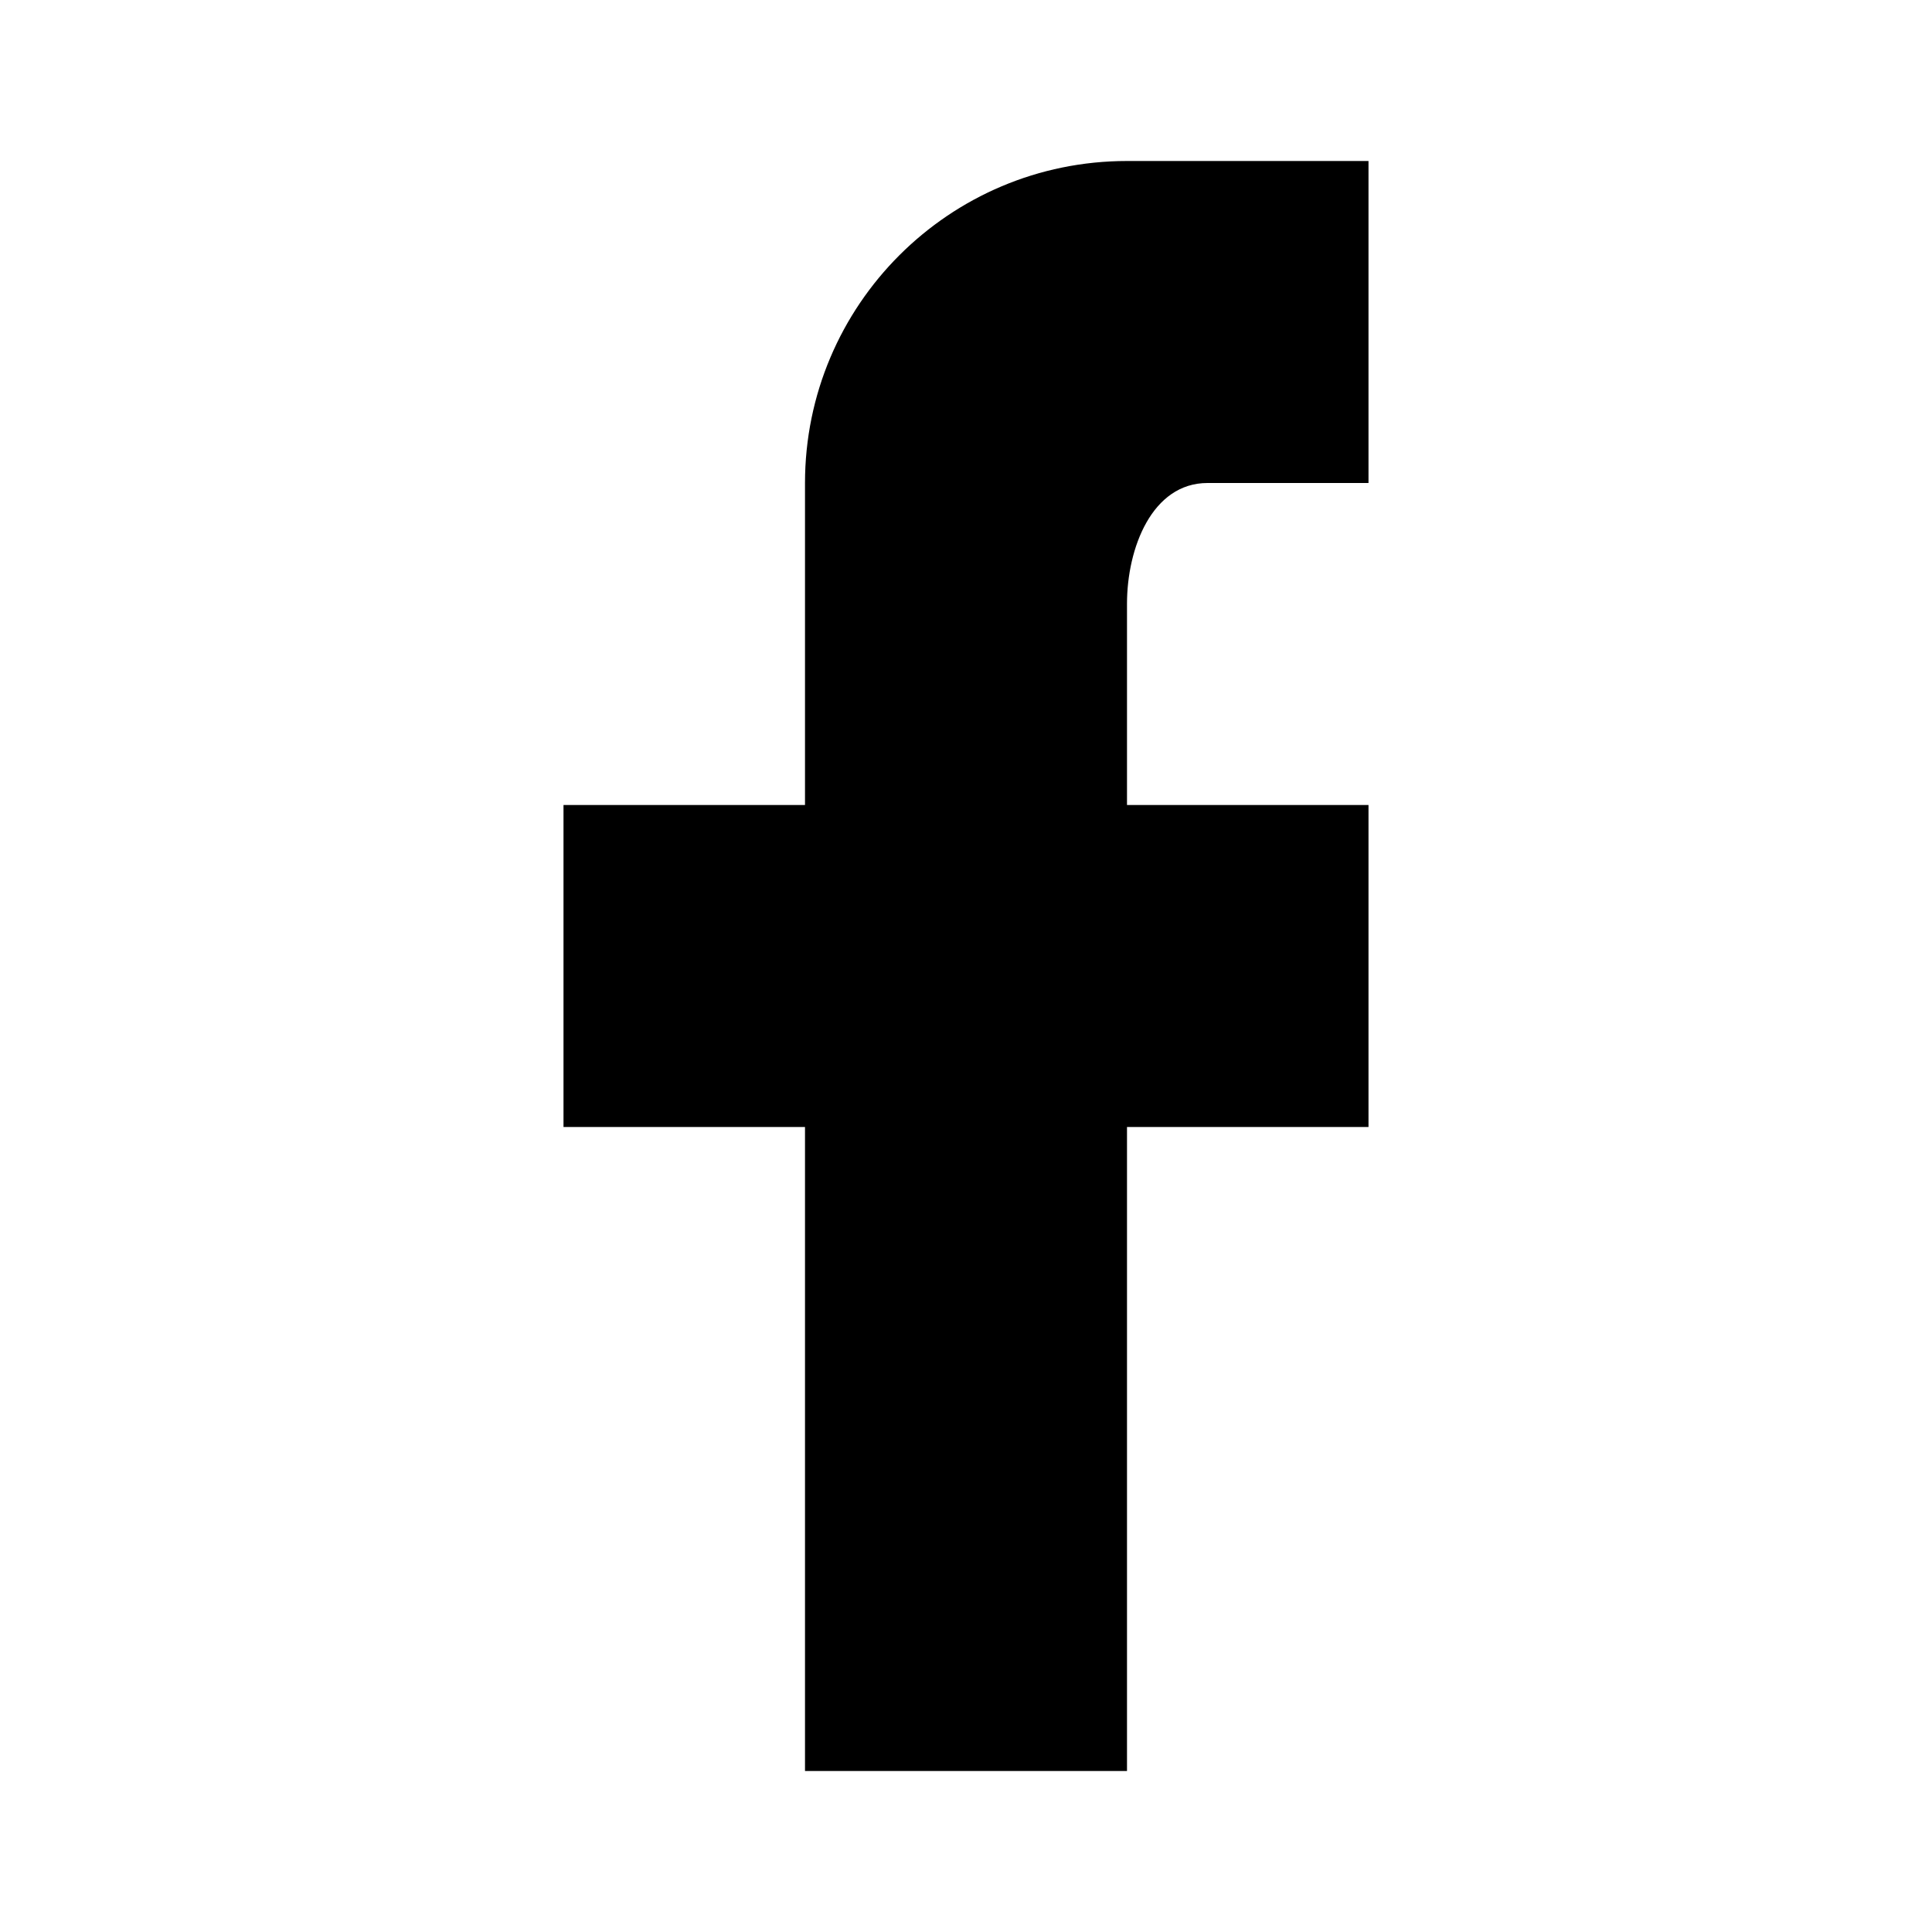
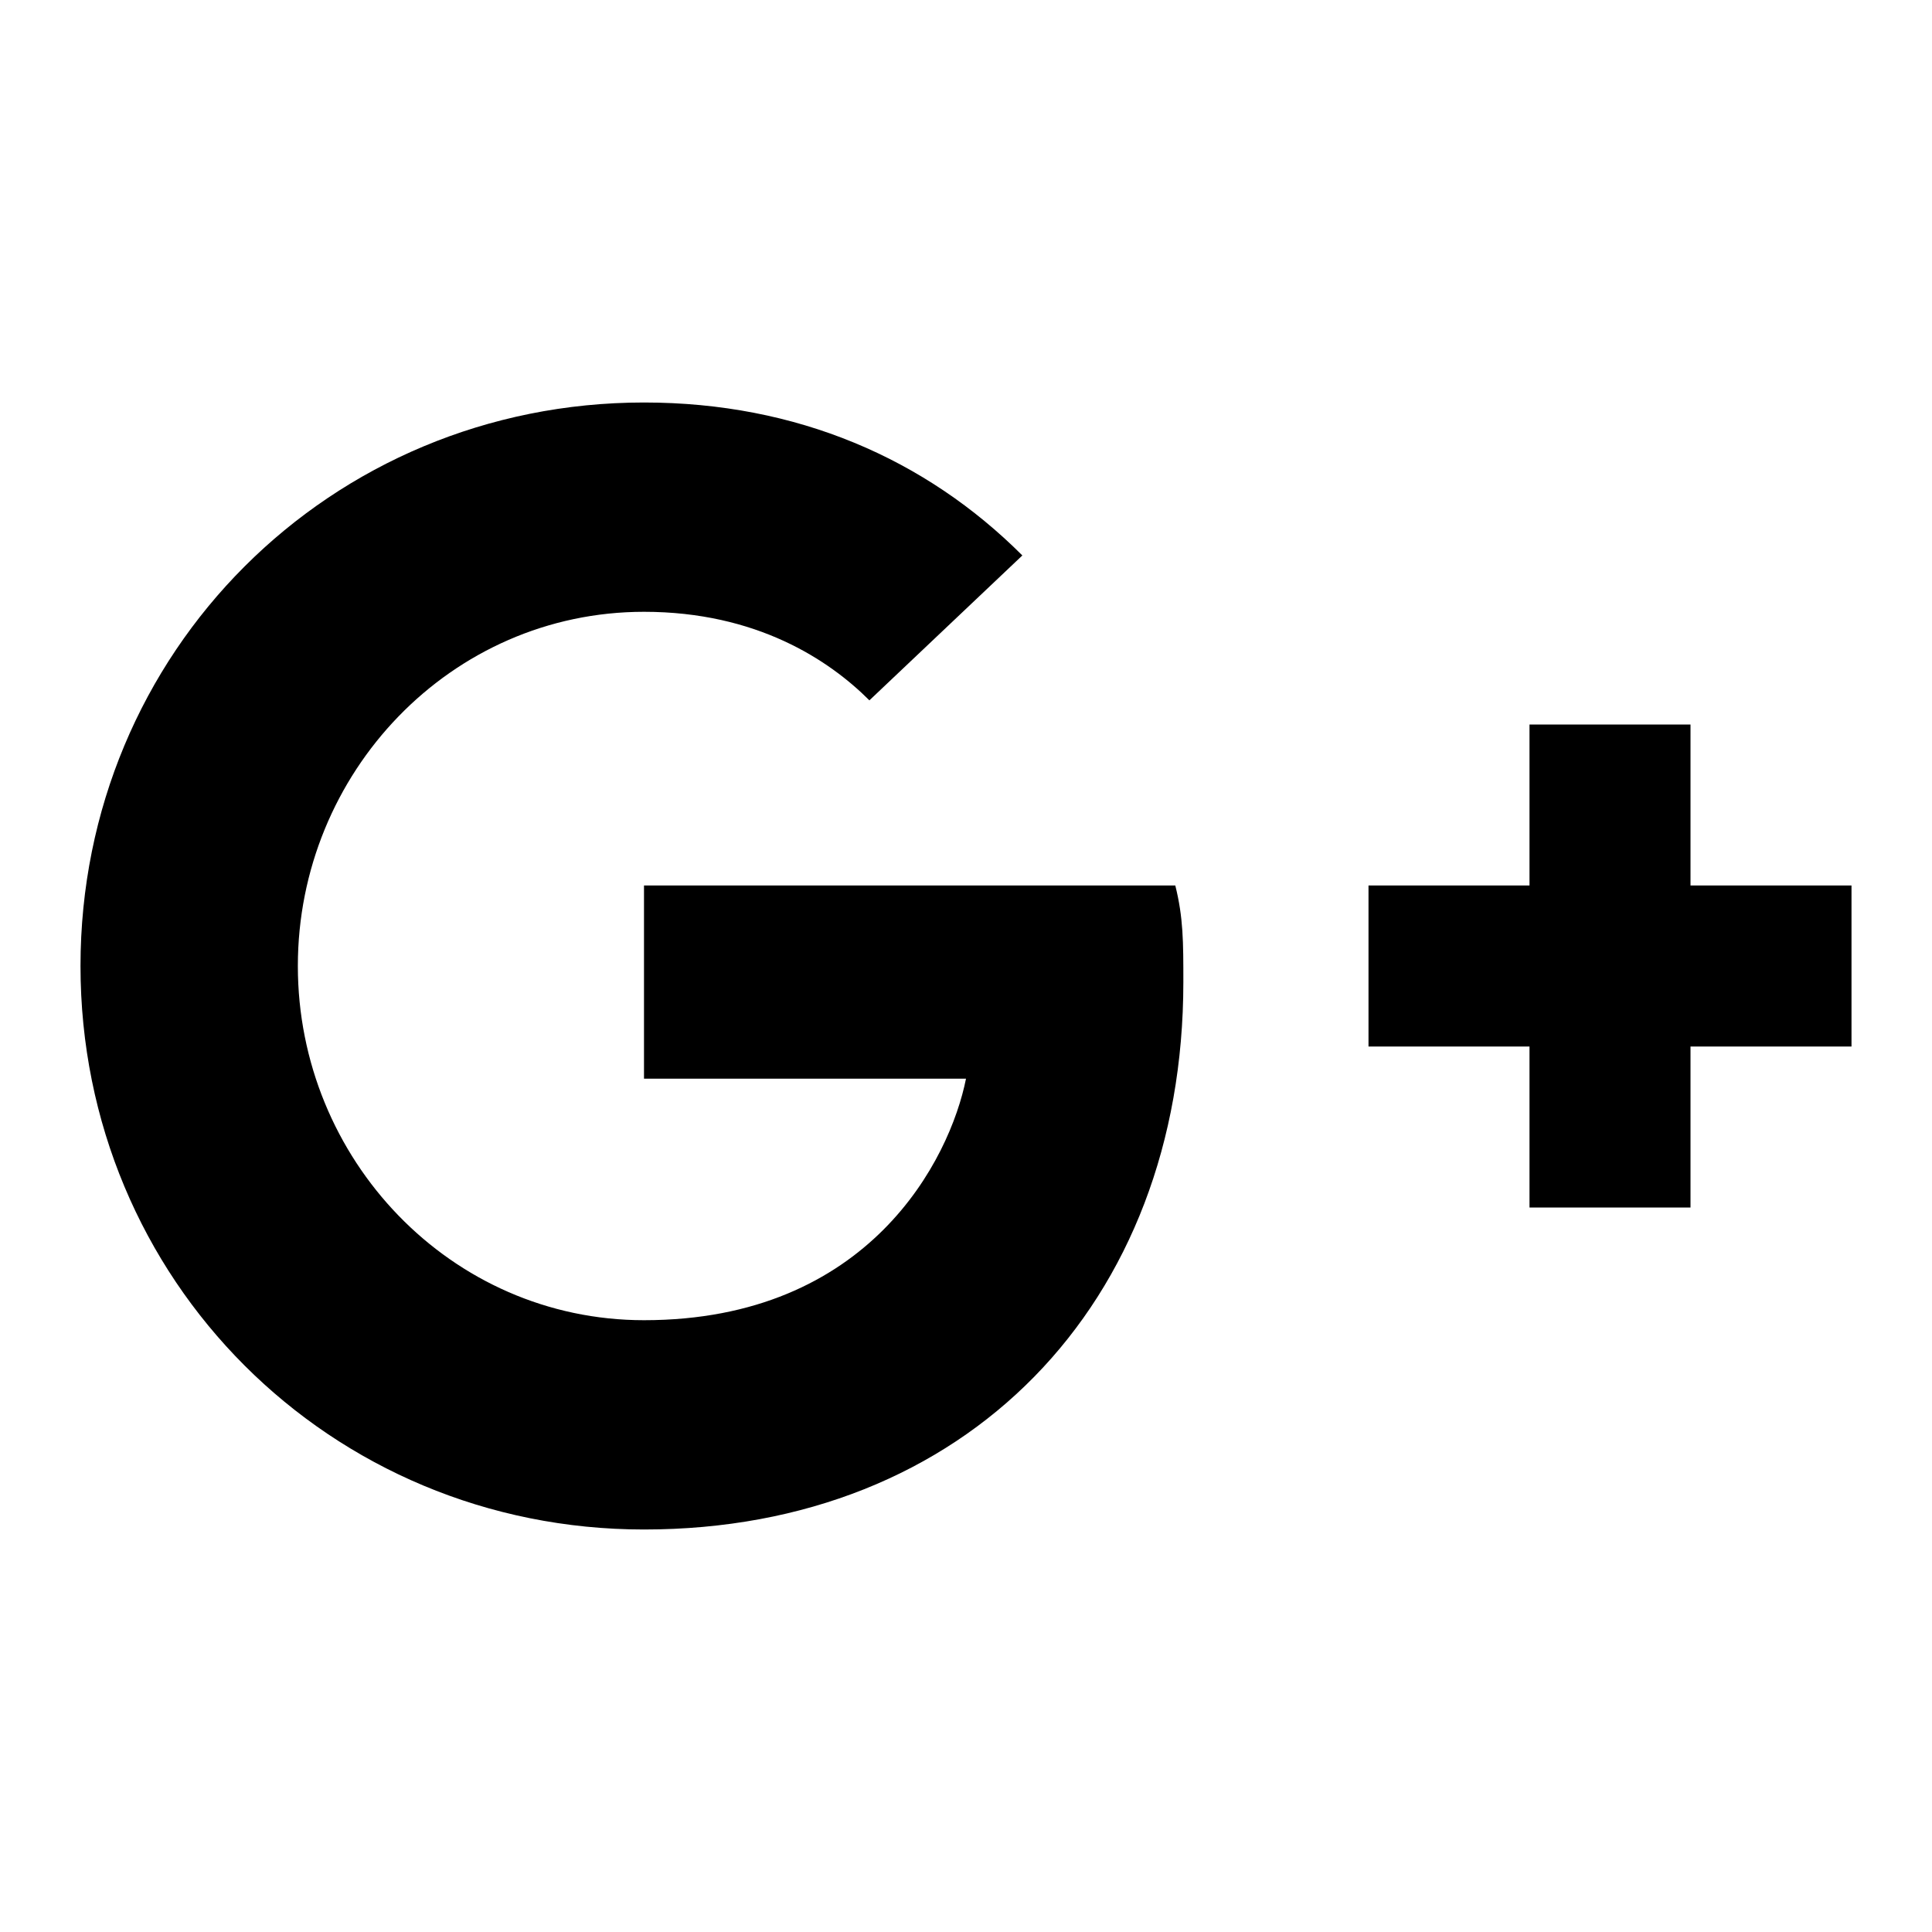
<svg xmlns="http://www.w3.org/2000/svg" version="1.1" width="24" height="24" viewBox="0 0 24 24">
-   <path fill="#000000" d="M17,2V2H17V6H15C14.31,6 14,6.81 14,7.5V10H14L17,10V14H14V22H10V14H7V10H10V6A4,4 0 0,1 14,2H17Z" />
+   <path d="M23,11H21V9H19V11H17V13H19V15H21V13H23M8,11V13.4H12C11.8,14.4 10.8,16.4 8,16.4C5.6,16.4 3.7,14.4 3.7,12C3.7,9.6 5.6,7.6 8,7.6C9.4,7.6 10.3,8.2 10.8,8.7L12.7,6.9C11.5,5.7 9.9,5 8,5C4.1,5 1,8.1 1,12C1,15.9 4.1,19 8,19C12,19 14.7,16.2 14.7,12.2C14.7,11.7 14.7,11.4 14.6,11H8Z" />
</svg>
